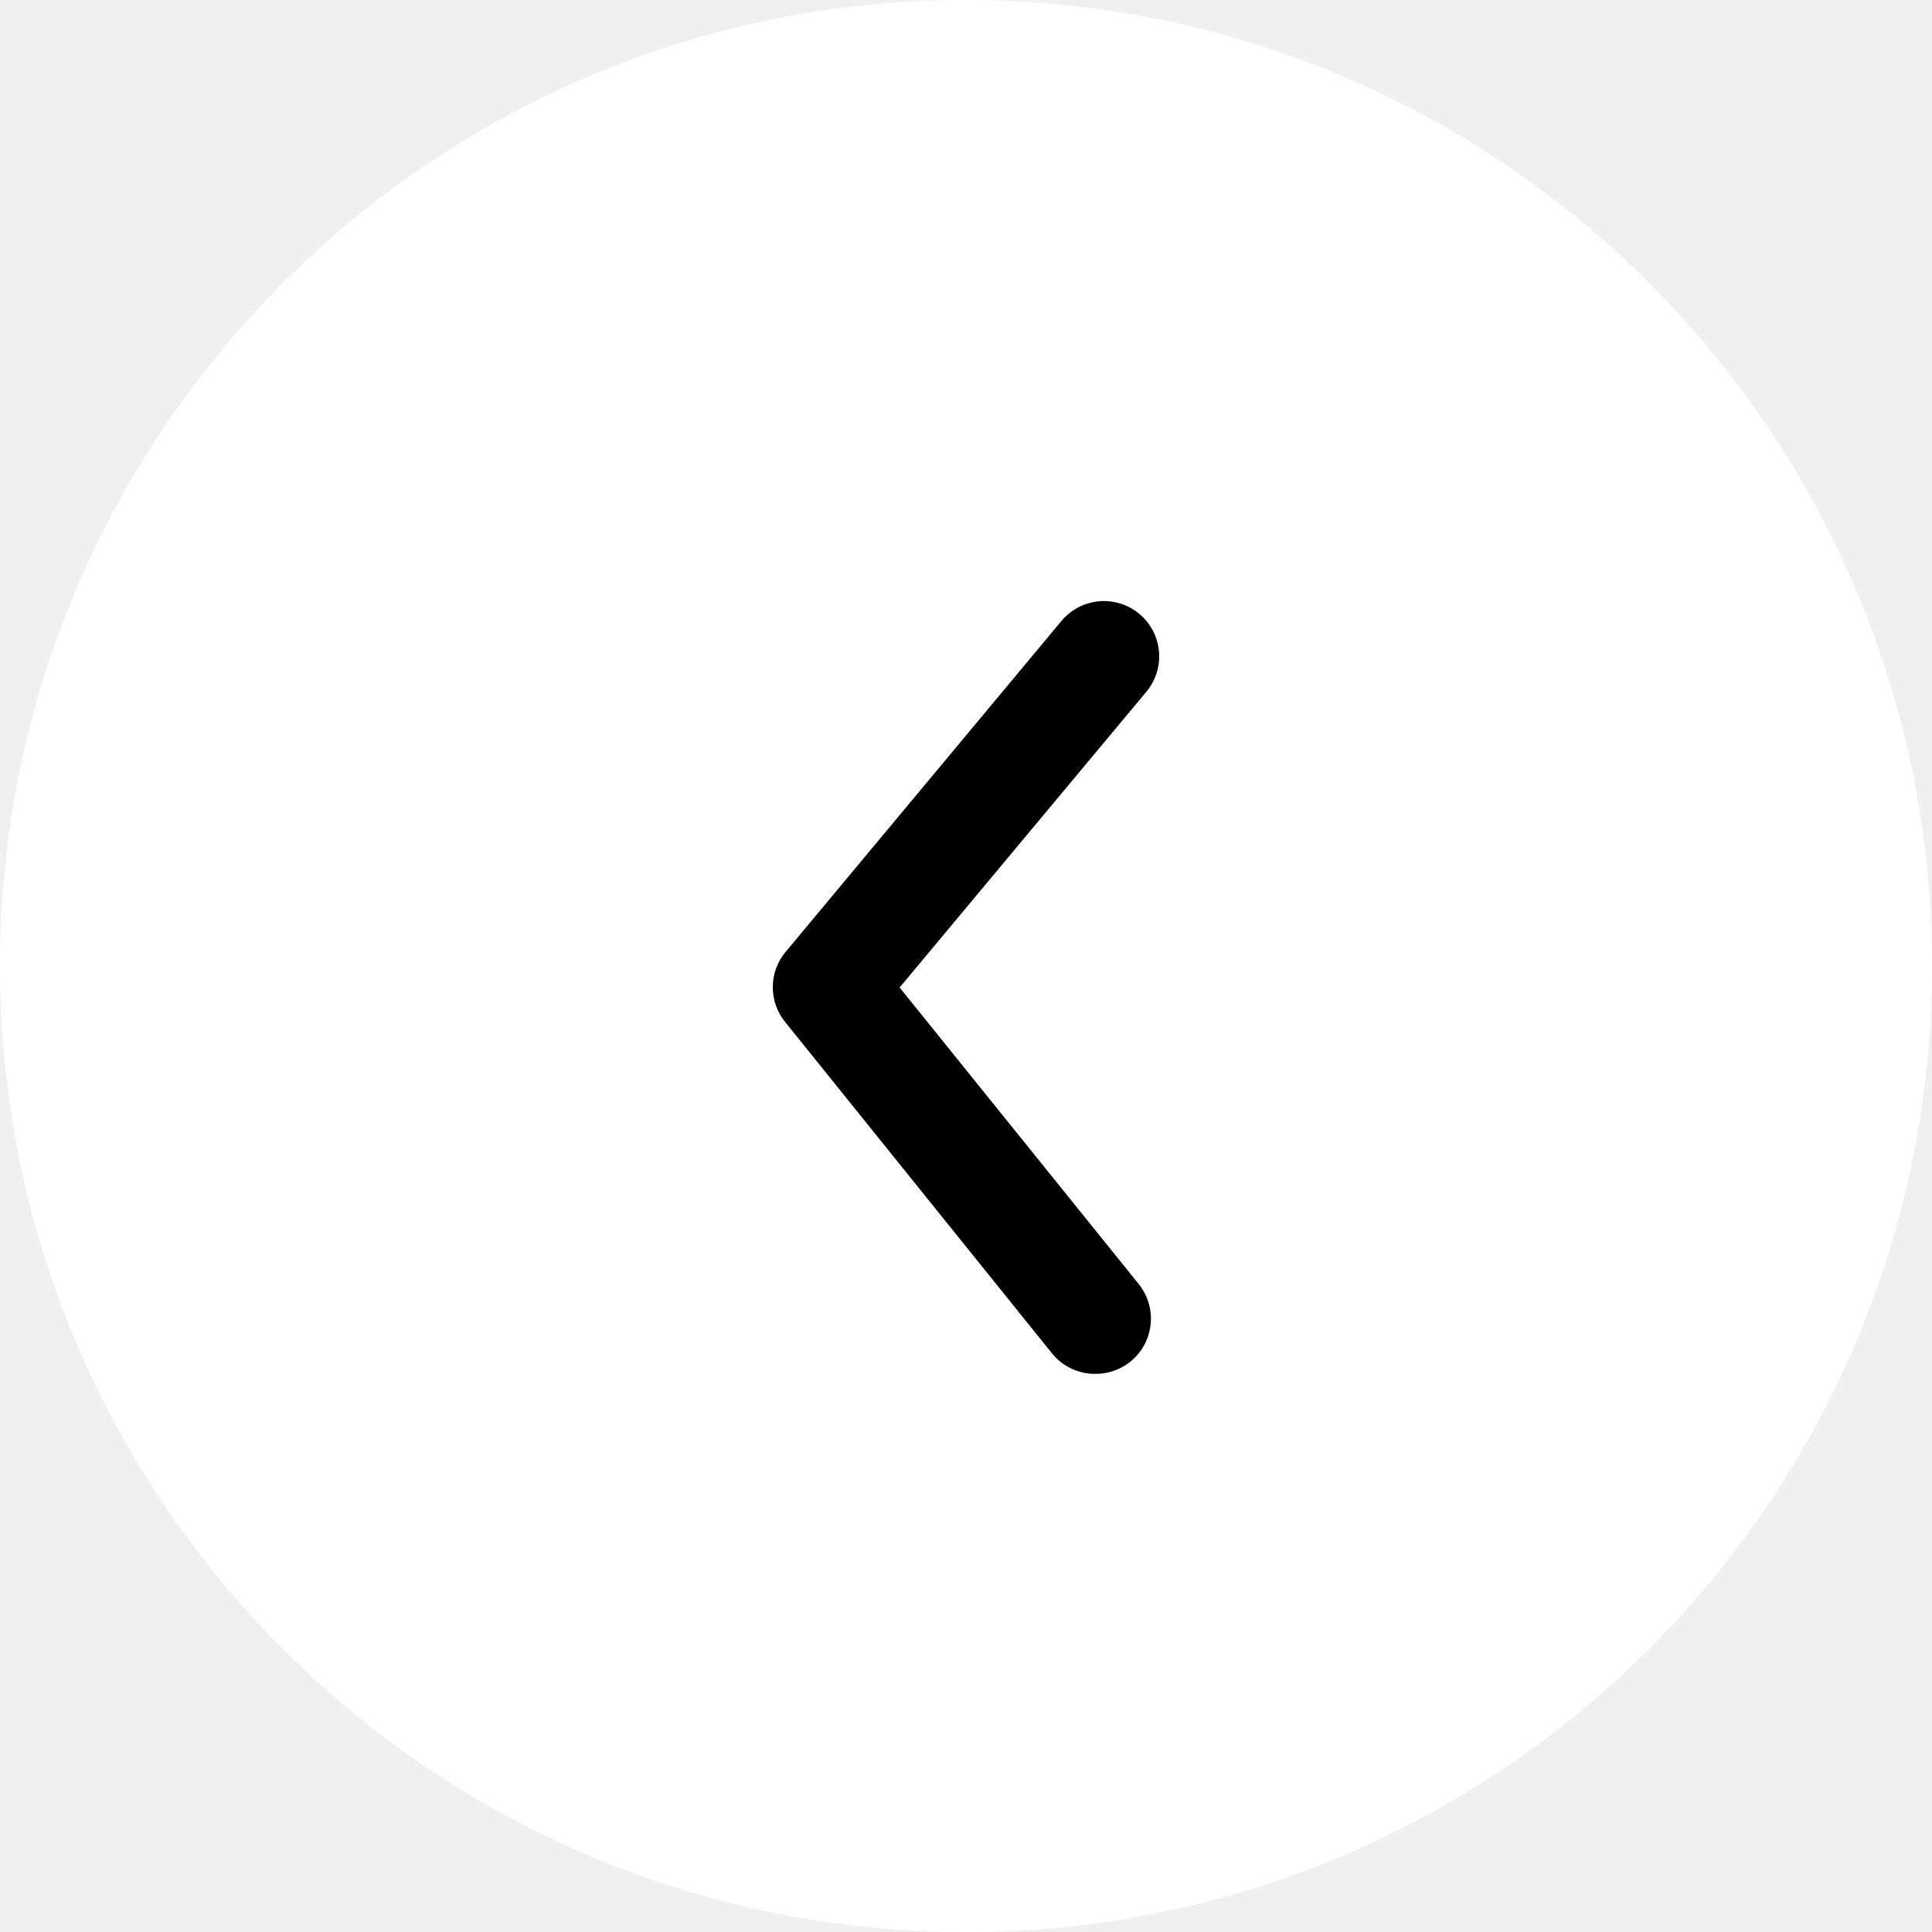
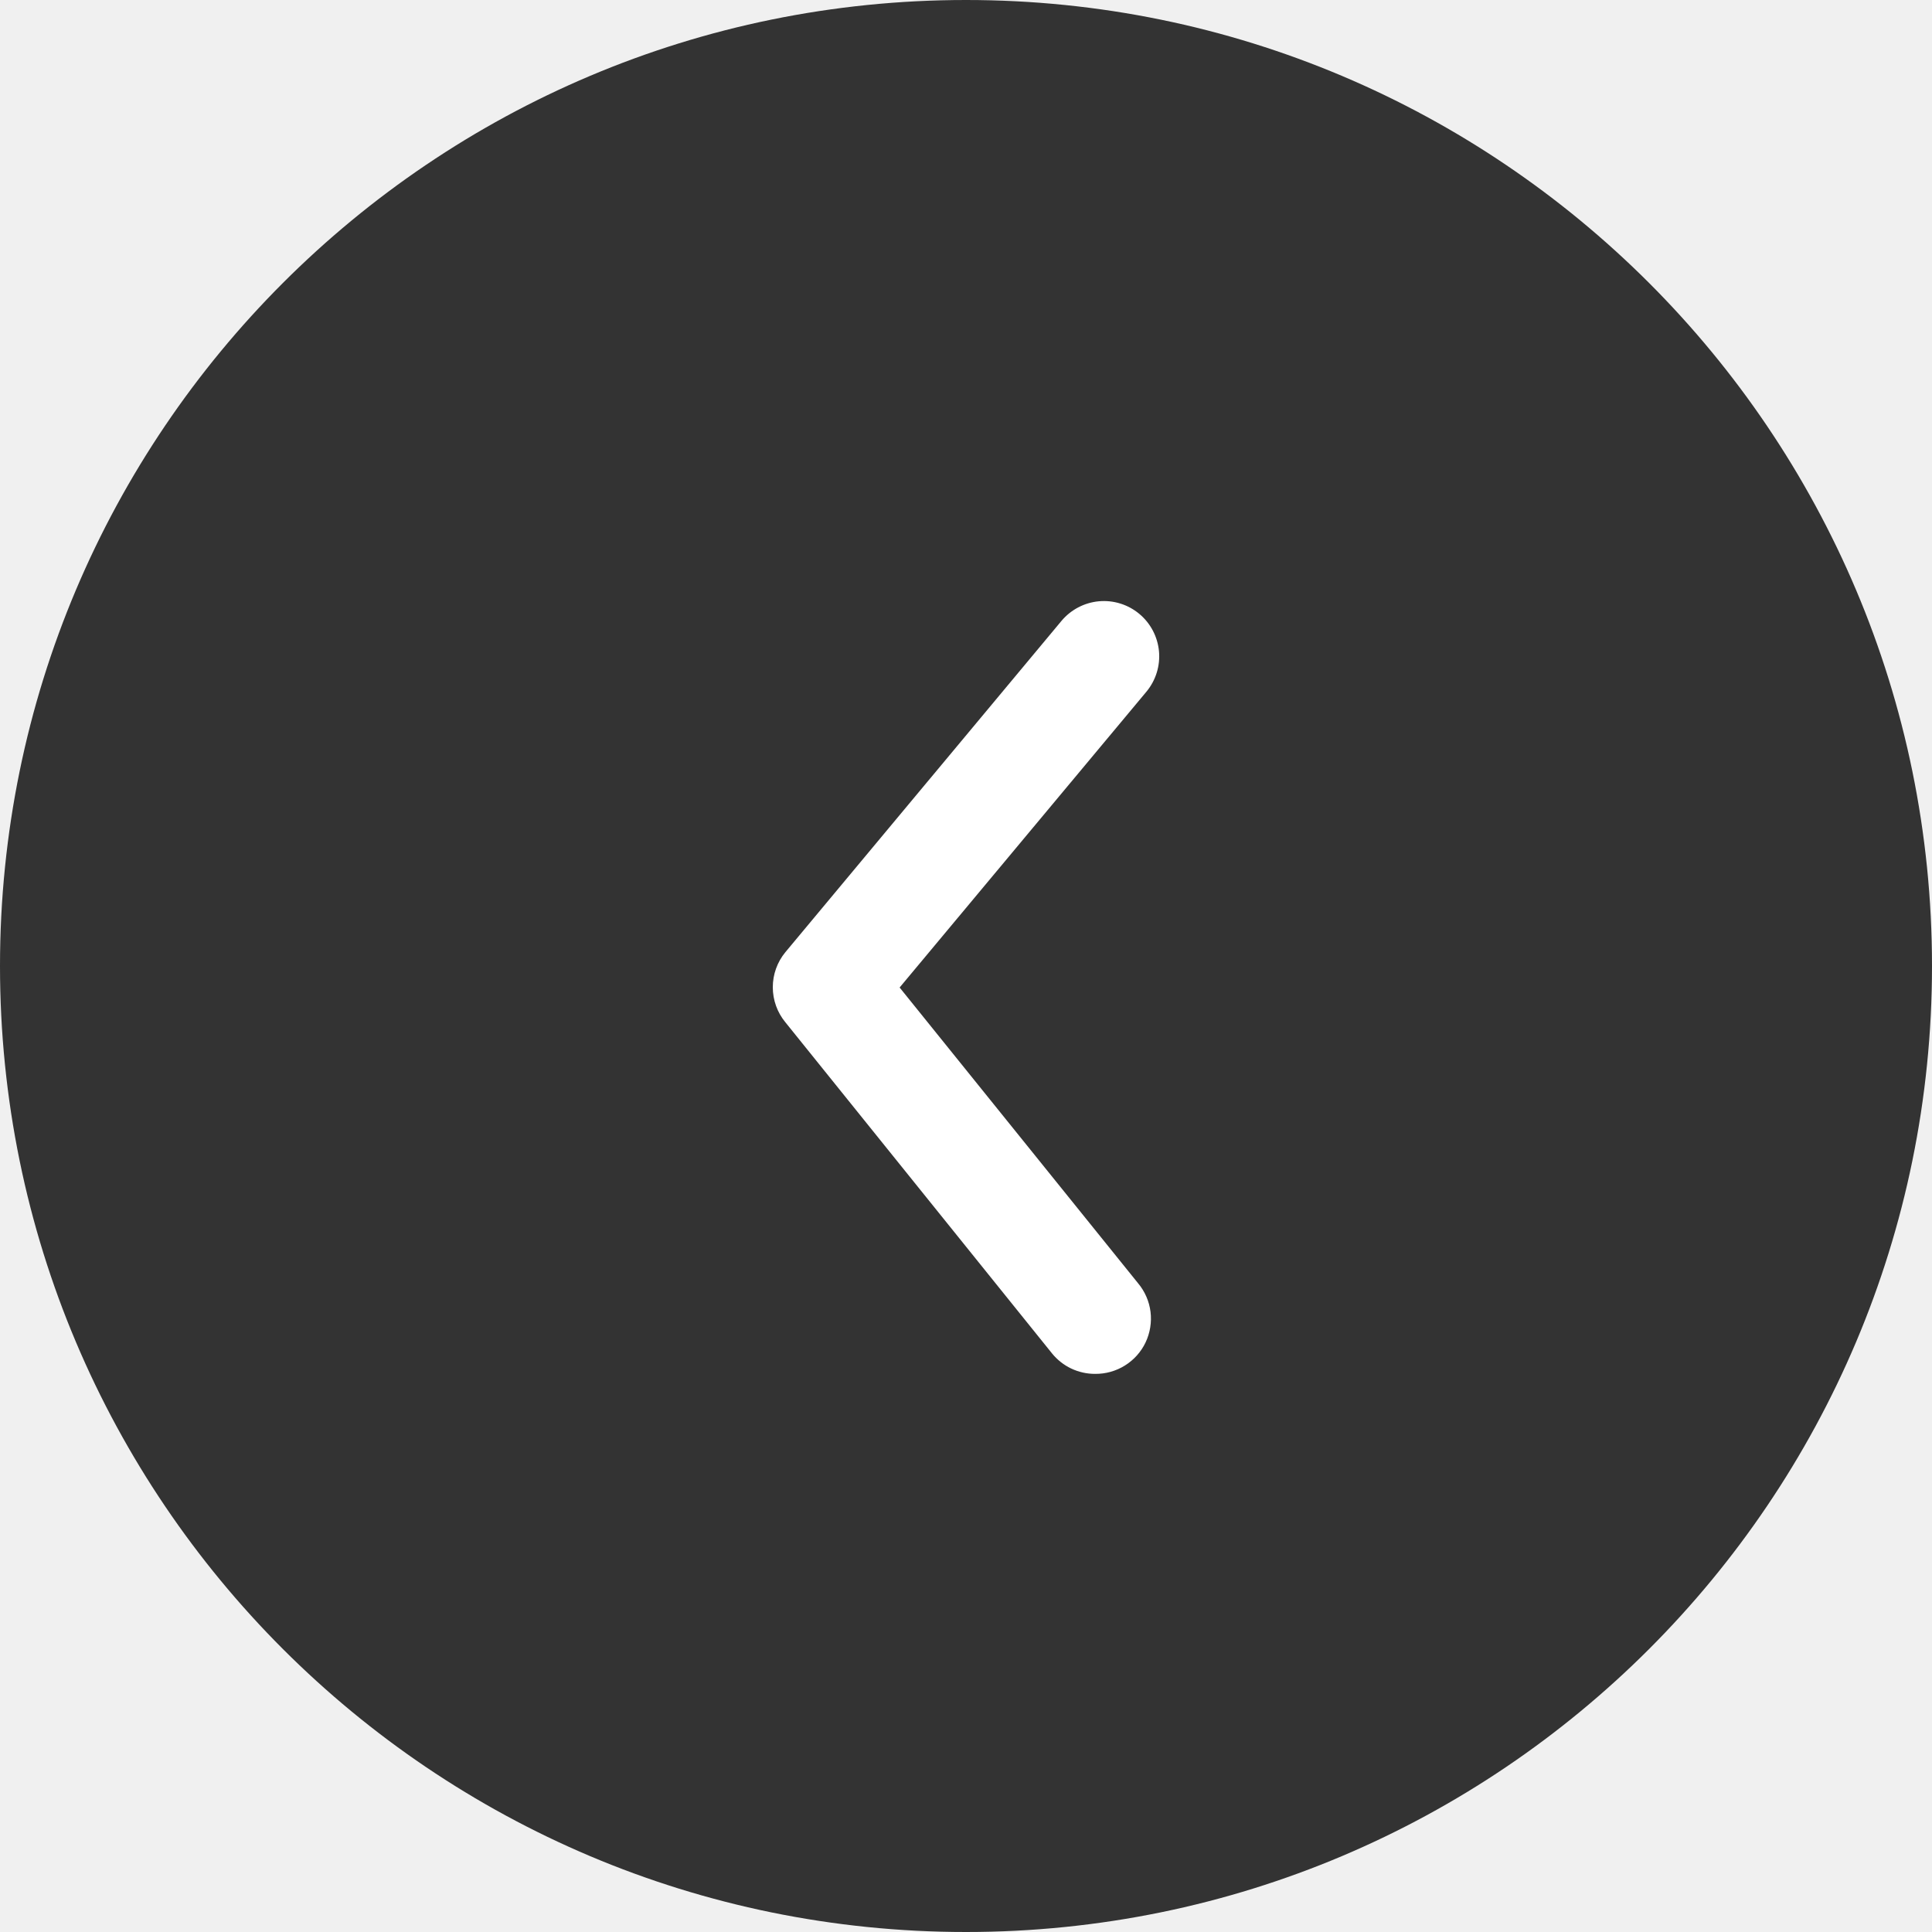
<svg xmlns="http://www.w3.org/2000/svg" width="45" height="45" viewBox="0 0 45 45" fill="none">
-   <circle cx="22.5" cy="22.5" r="22.5" fill="white" />
-   <path d="M25.507 32C25.315 32.001 25.125 31.958 24.951 31.876C24.778 31.794 24.625 31.673 24.504 31.524L18.293 23.811C18.103 23.581 18 23.292 18 22.994C18 22.697 18.103 22.408 18.293 22.178L24.722 14.464C24.941 14.202 25.254 14.037 25.594 14.005C25.934 13.974 26.273 14.079 26.535 14.297C26.798 14.515 26.963 14.829 26.995 15.169C27.026 15.509 26.921 15.847 26.703 16.11L20.954 23.001L26.51 29.892C26.667 30.08 26.767 30.31 26.798 30.554C26.828 30.797 26.788 31.045 26.683 31.267C26.578 31.488 26.411 31.675 26.202 31.805C25.994 31.935 25.752 32.003 25.507 32Z" fill="black" />
+   <circle cx="22.5" cy="22.5" r="22.5" fill="#333333" />
+   <path d="M25.507 32C25.315 32.001 25.125 31.958 24.951 31.876C24.778 31.794 24.625 31.673 24.504 31.524L18.293 23.811C18.103 23.581 18 23.292 18 22.994C18 22.697 18.103 22.408 18.293 22.178L24.722 14.464C24.941 14.202 25.254 14.037 25.594 14.005C25.934 13.974 26.273 14.079 26.535 14.297C26.798 14.515 26.963 14.829 26.995 15.169C27.026 15.509 26.921 15.847 26.703 16.11L20.954 23.001L26.51 29.892C26.667 30.08 26.767 30.31 26.798 30.554C26.828 30.797 26.788 31.045 26.683 31.267C26.578 31.488 26.411 31.675 26.202 31.805C25.994 31.935 25.752 32.003 25.507 32Z" fill="#ffffff" />
</svg>
